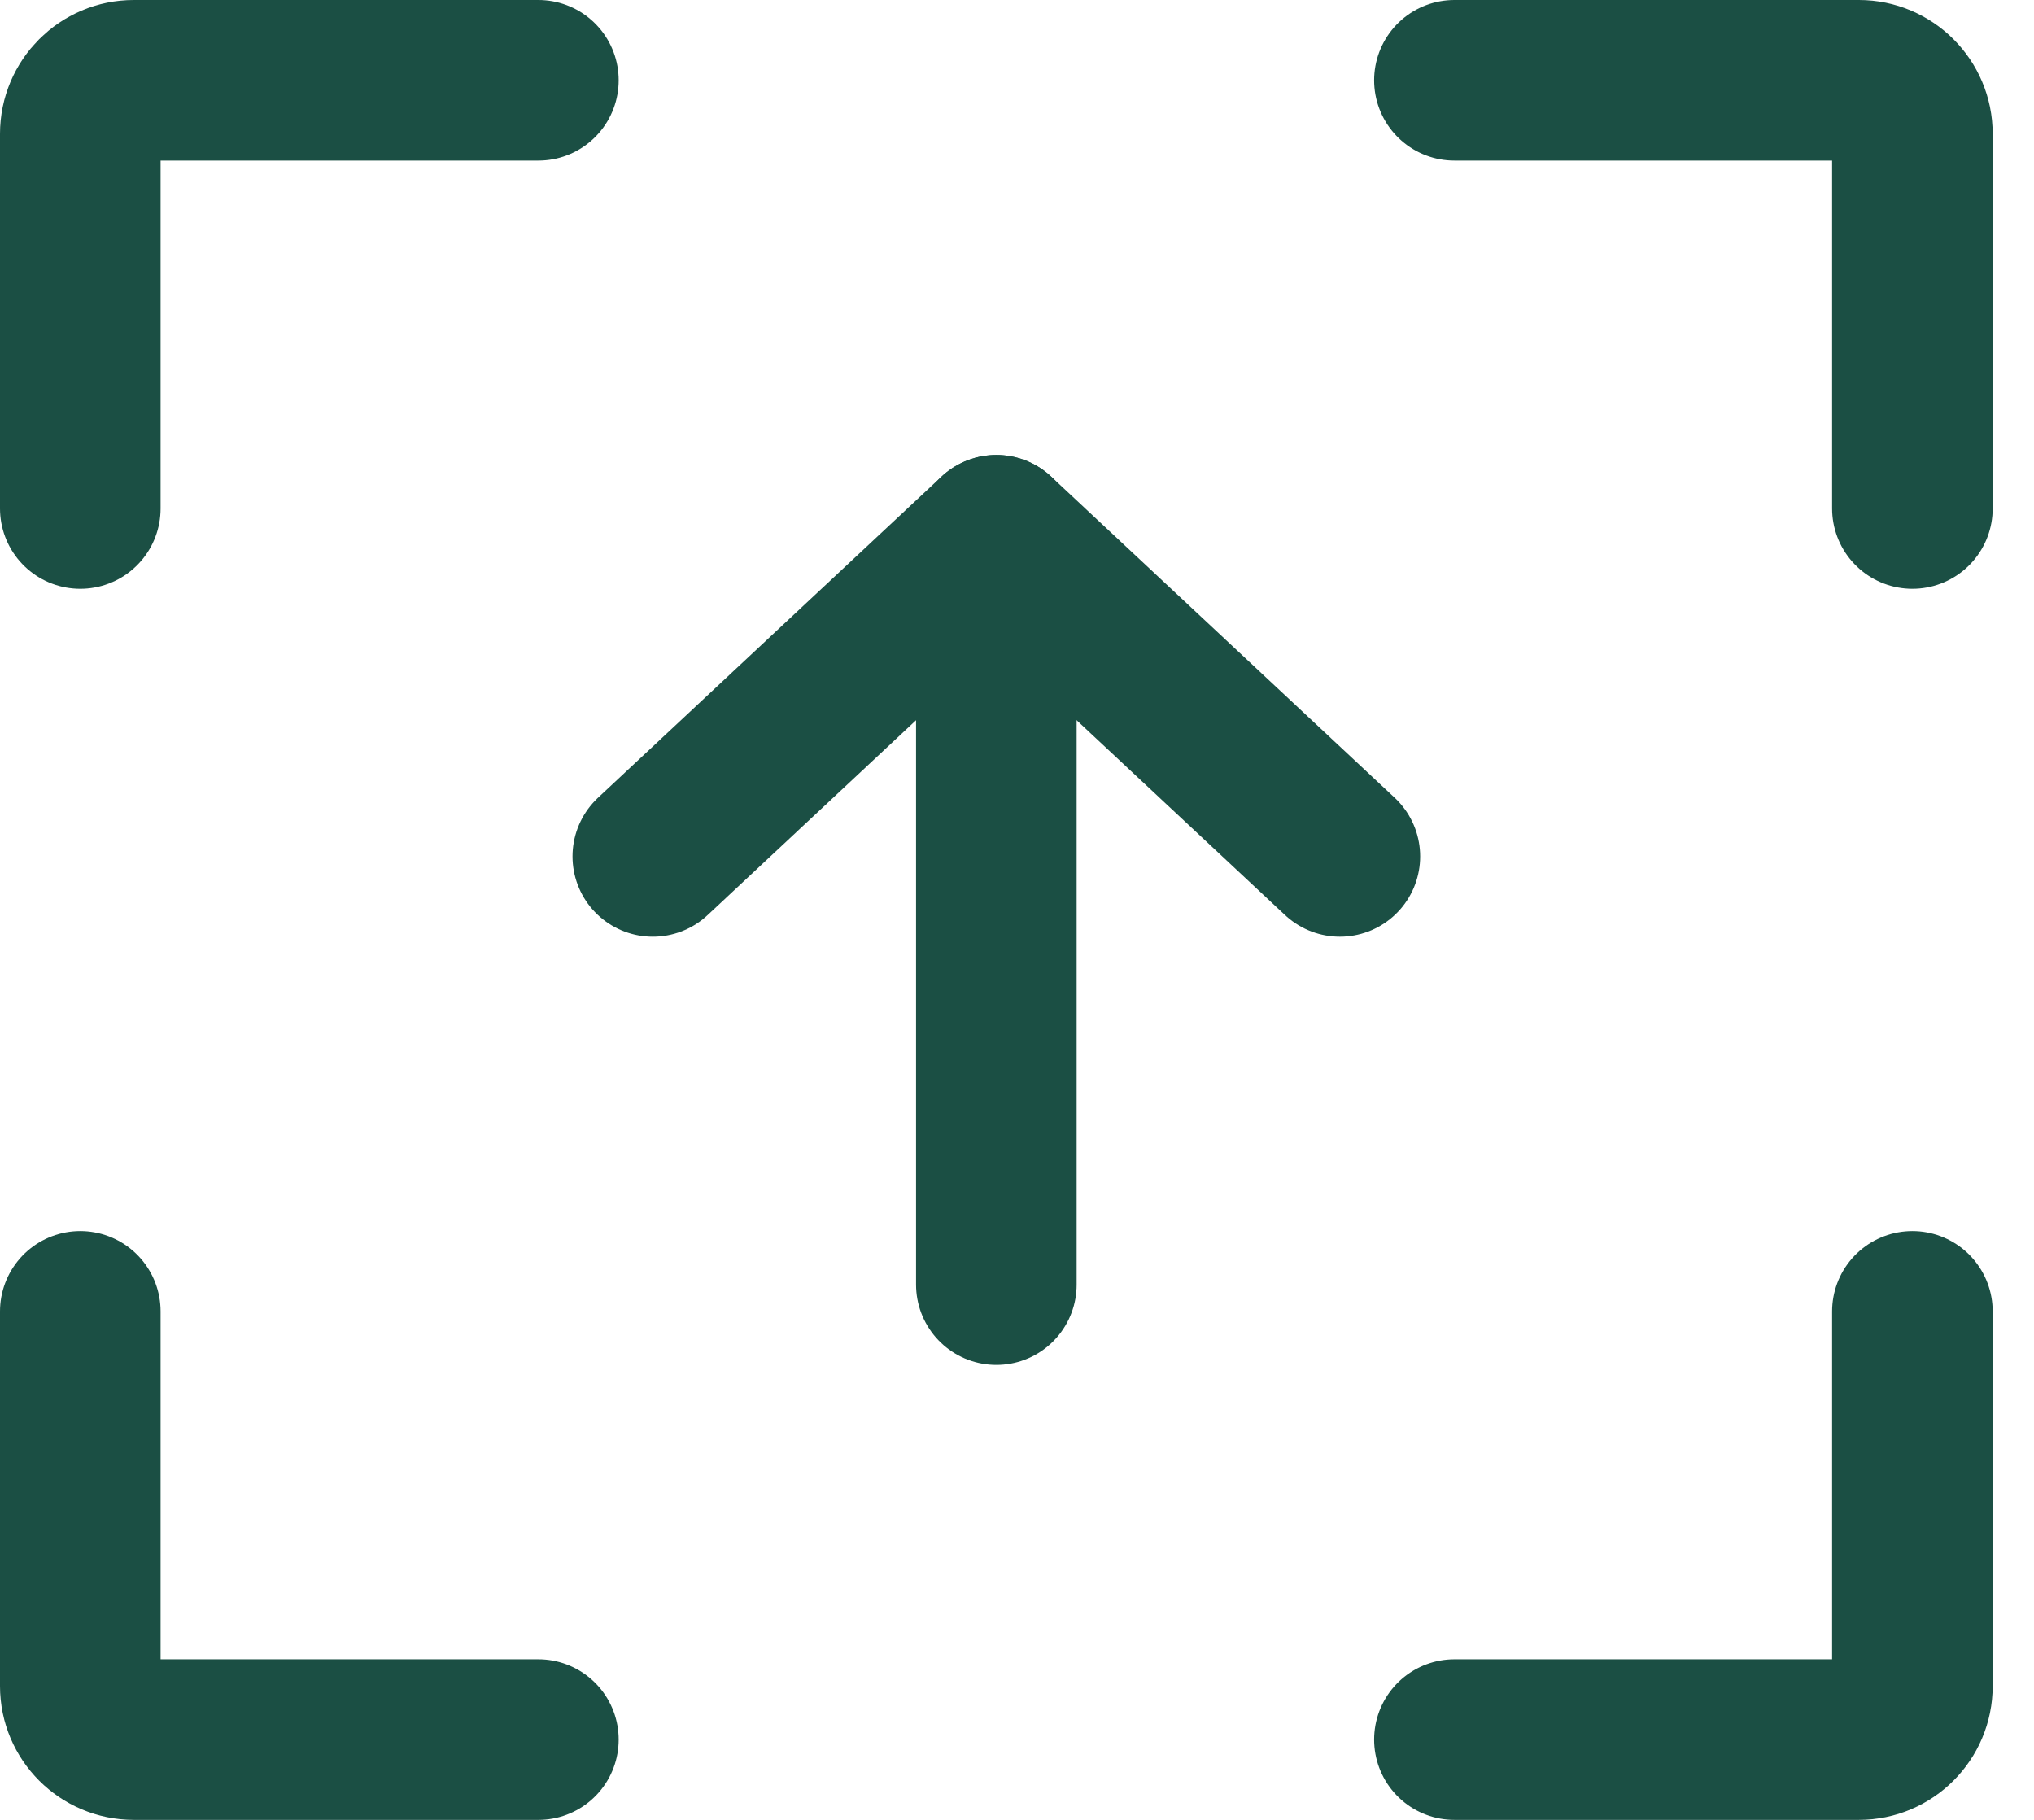
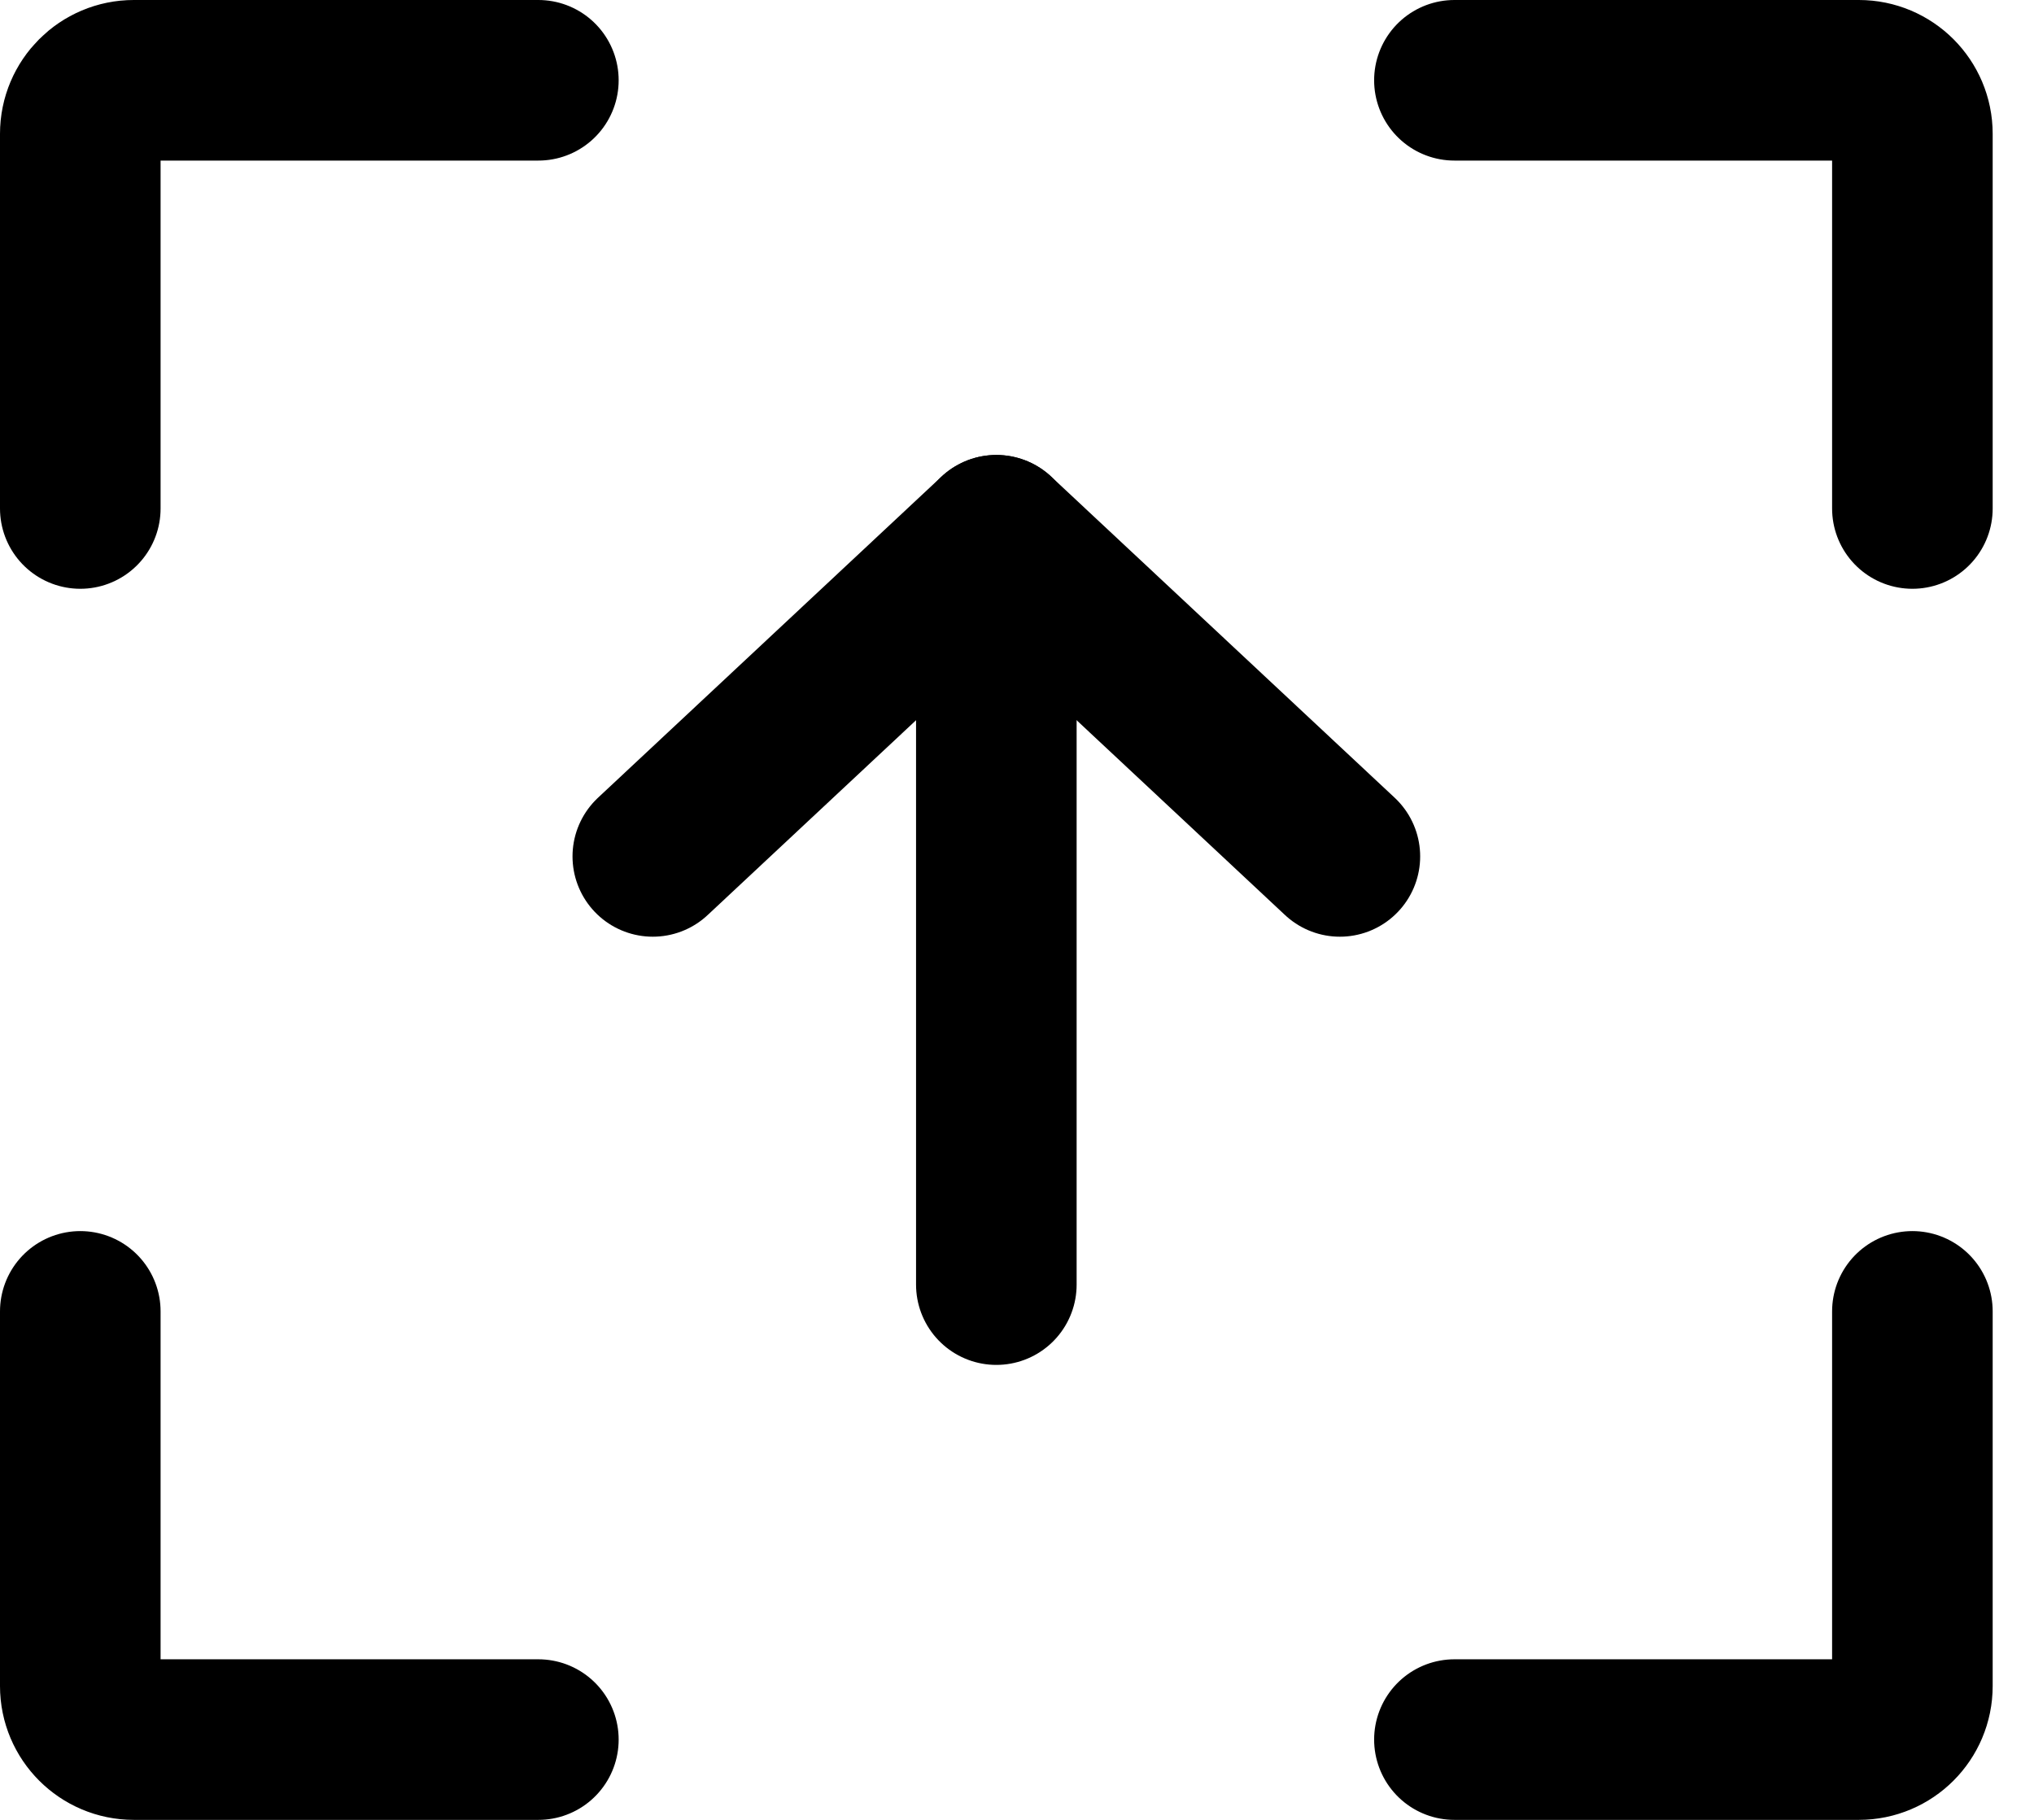
<svg xmlns="http://www.w3.org/2000/svg" width="19" height="17" viewBox="0 0 19 17" fill="none">
-   <path d="M0.75 12.25V15.75C0.75 16.026 0.974 16.25 1.25 16.25H5.029" stroke="#1B4F44" stroke-width="1.5" stroke-linecap="round" stroke-linejoin="round" />
-   <path d="M17.864 12.25V15.75C17.864 16.026 17.64 16.25 17.364 16.25H13.586" stroke="#1B4F44" stroke-width="1.5" stroke-linecap="round" stroke-linejoin="round" />
-   <path d="M0.75 4.75V1.25C0.75 0.974 0.974 0.75 1.25 0.75H5.029" stroke="#1B4F44" stroke-width="1.5" stroke-linecap="round" stroke-linejoin="round" />
-   <path d="M17.864 4.75V1.25C17.864 0.974 17.64 0.75 17.364 0.75H13.586" stroke="#1B4F44" stroke-width="1.5" stroke-linecap="round" stroke-linejoin="round" />
-   <path d="M9.307 12L9.307 5" stroke="#1B4F44" stroke-width="1.5" stroke-linecap="round" stroke-linejoin="round" />
-   <path d="M12.516 8L9.307 5L6.098 8" stroke="#1B4F44" stroke-width="1.5" stroke-linecap="round" stroke-linejoin="round" />
+   <path d="M0.75 12.25V15.75C0.75 16.026 0.974 16.25 1.25 16.25H5.029" stroke="#000000" stroke-width="1.5" stroke-linecap="round" stroke-linejoin="round" />
+   <path d="M17.864 12.25V15.75C17.864 16.026 17.64 16.25 17.364 16.25H13.586" stroke="#000000" stroke-width="1.5" stroke-linecap="round" stroke-linejoin="round" />
+   <path d="M0.75 4.75V1.25C0.75 0.974 0.974 0.75 1.25 0.75H5.029" stroke="#000000" stroke-width="1.5" stroke-linecap="round" stroke-linejoin="round" />
+   <path d="M17.864 4.75V1.25C17.864 0.974 17.64 0.75 17.364 0.75H13.586" stroke="#000000" stroke-width="1.5" stroke-linecap="round" stroke-linejoin="round" />
+   <path d="M9.307 12L9.307 5" stroke="#000000" stroke-width="1.5" stroke-linecap="round" stroke-linejoin="round" />
+   <path d="M12.516 8L9.307 5L6.098 8" stroke="#000000" stroke-width="1.5" stroke-linecap="round" stroke-linejoin="round" />
</svg>
